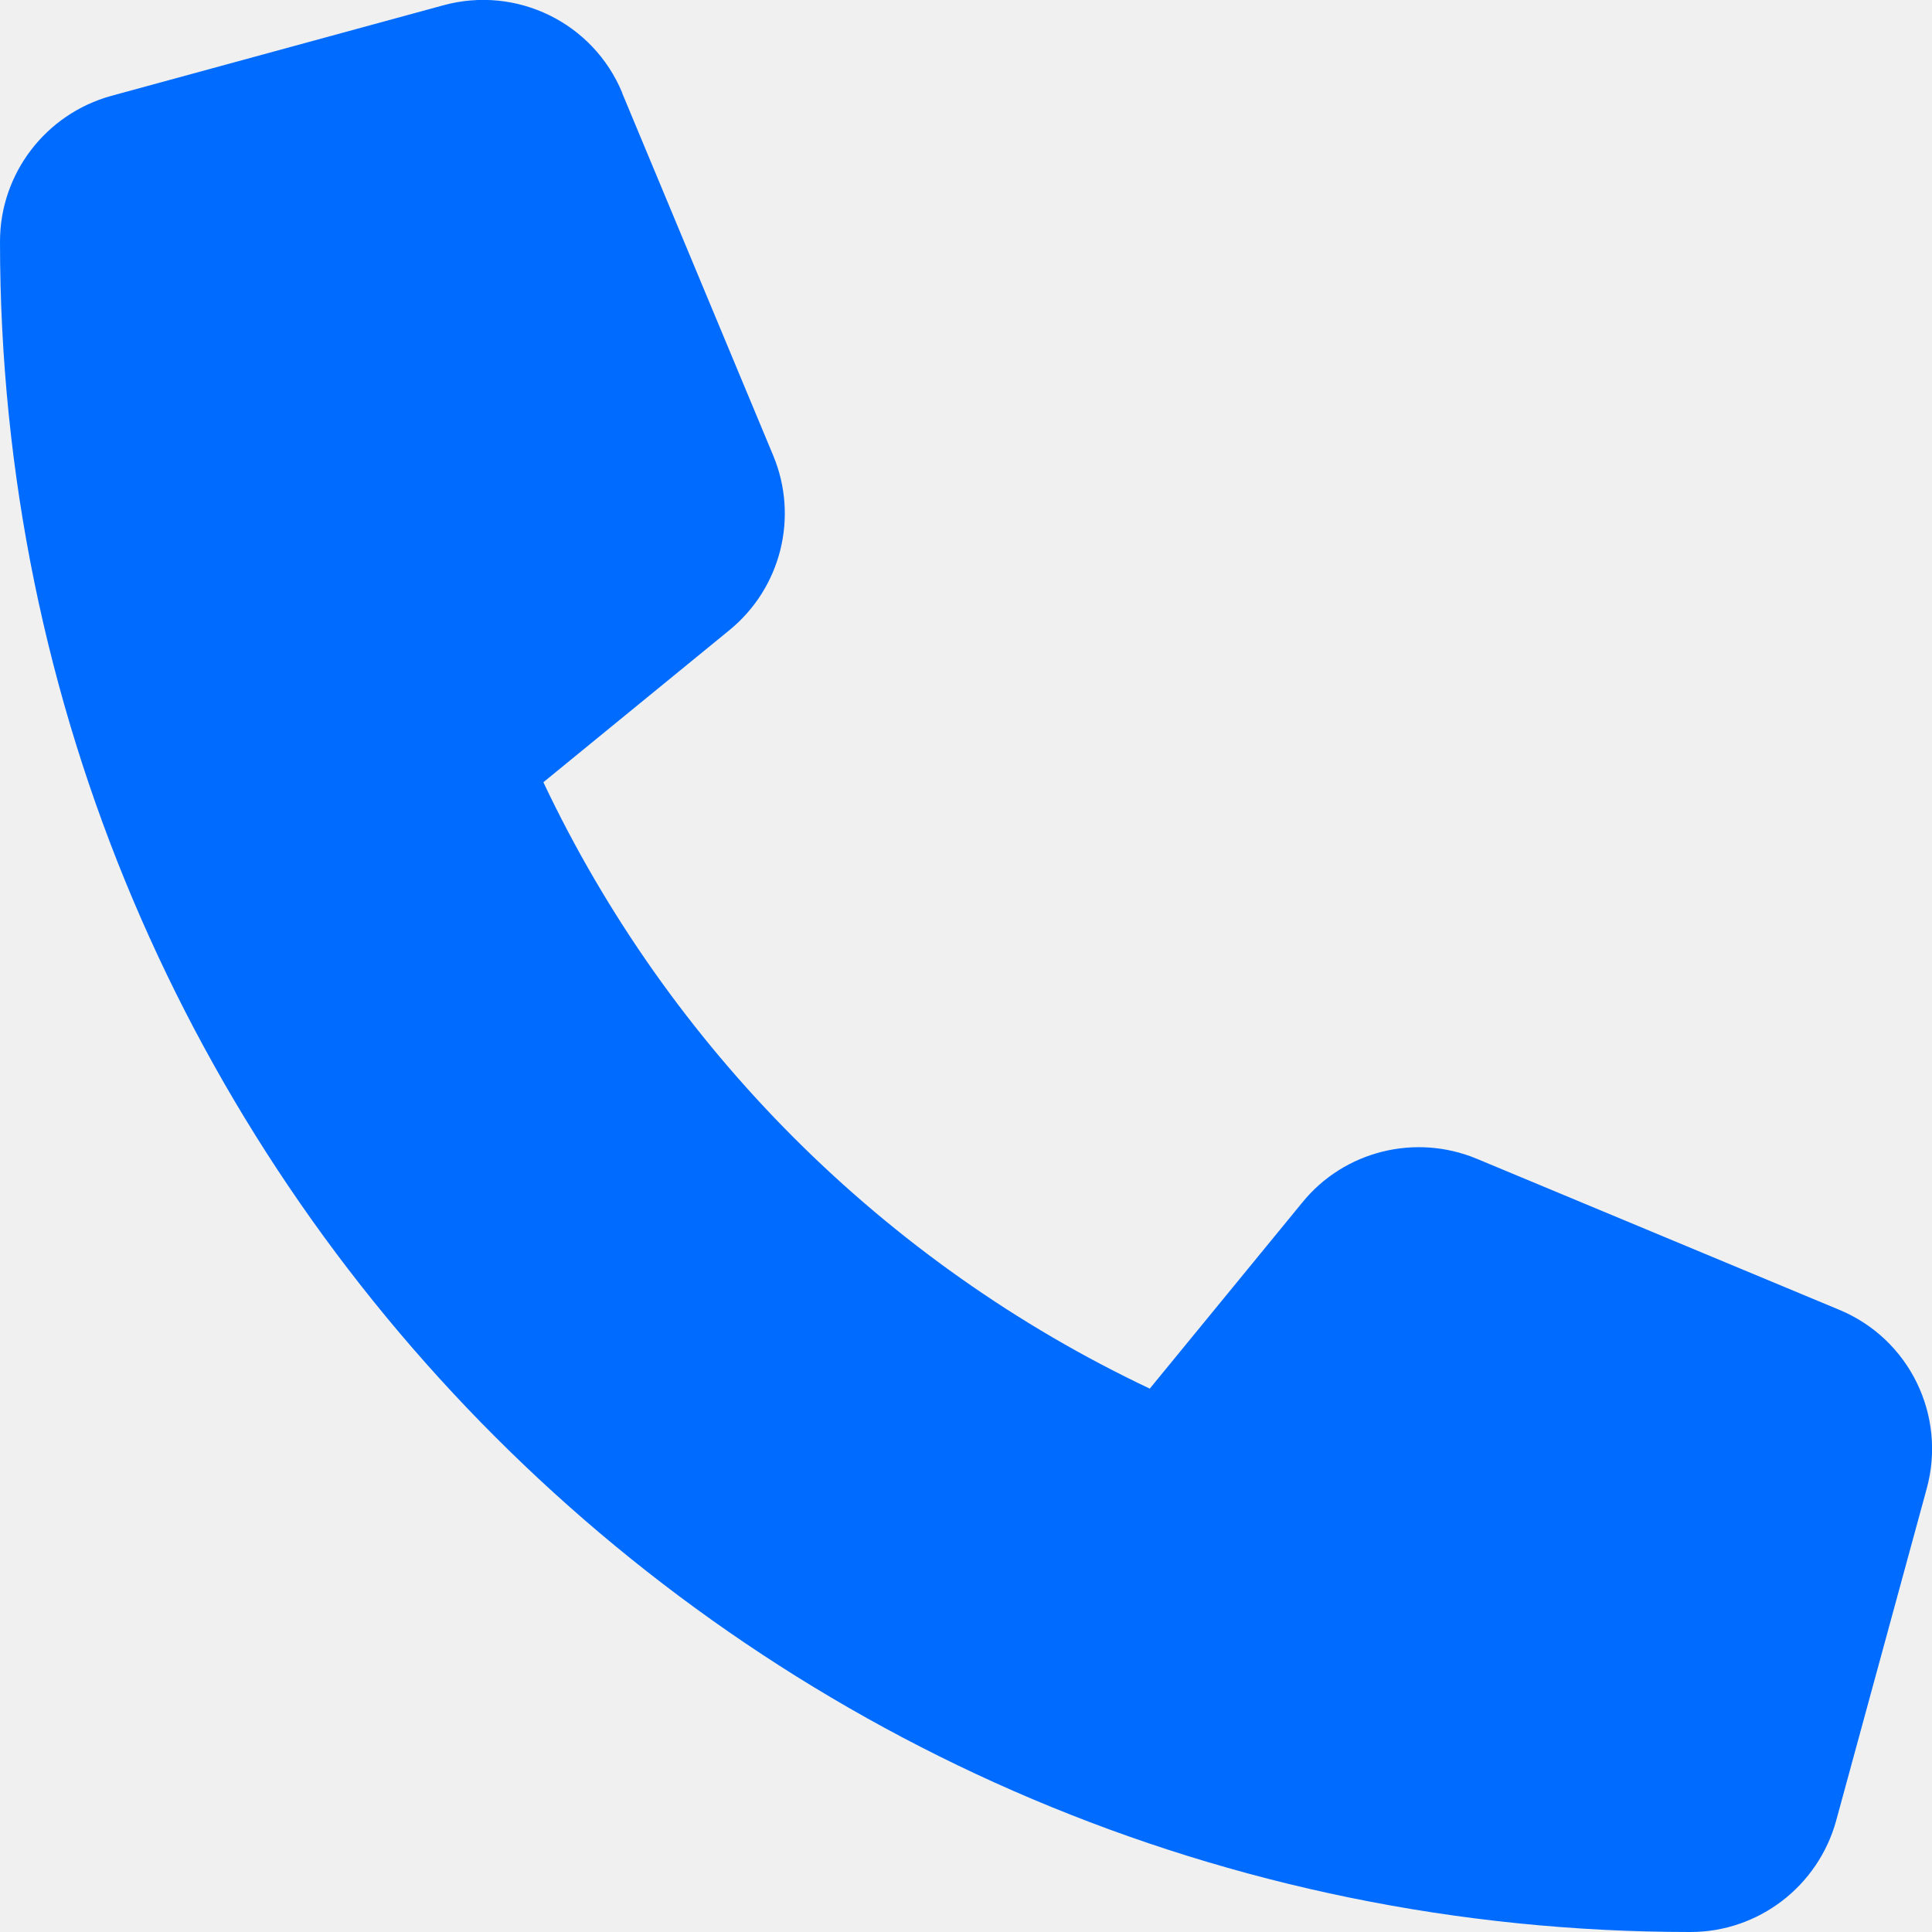
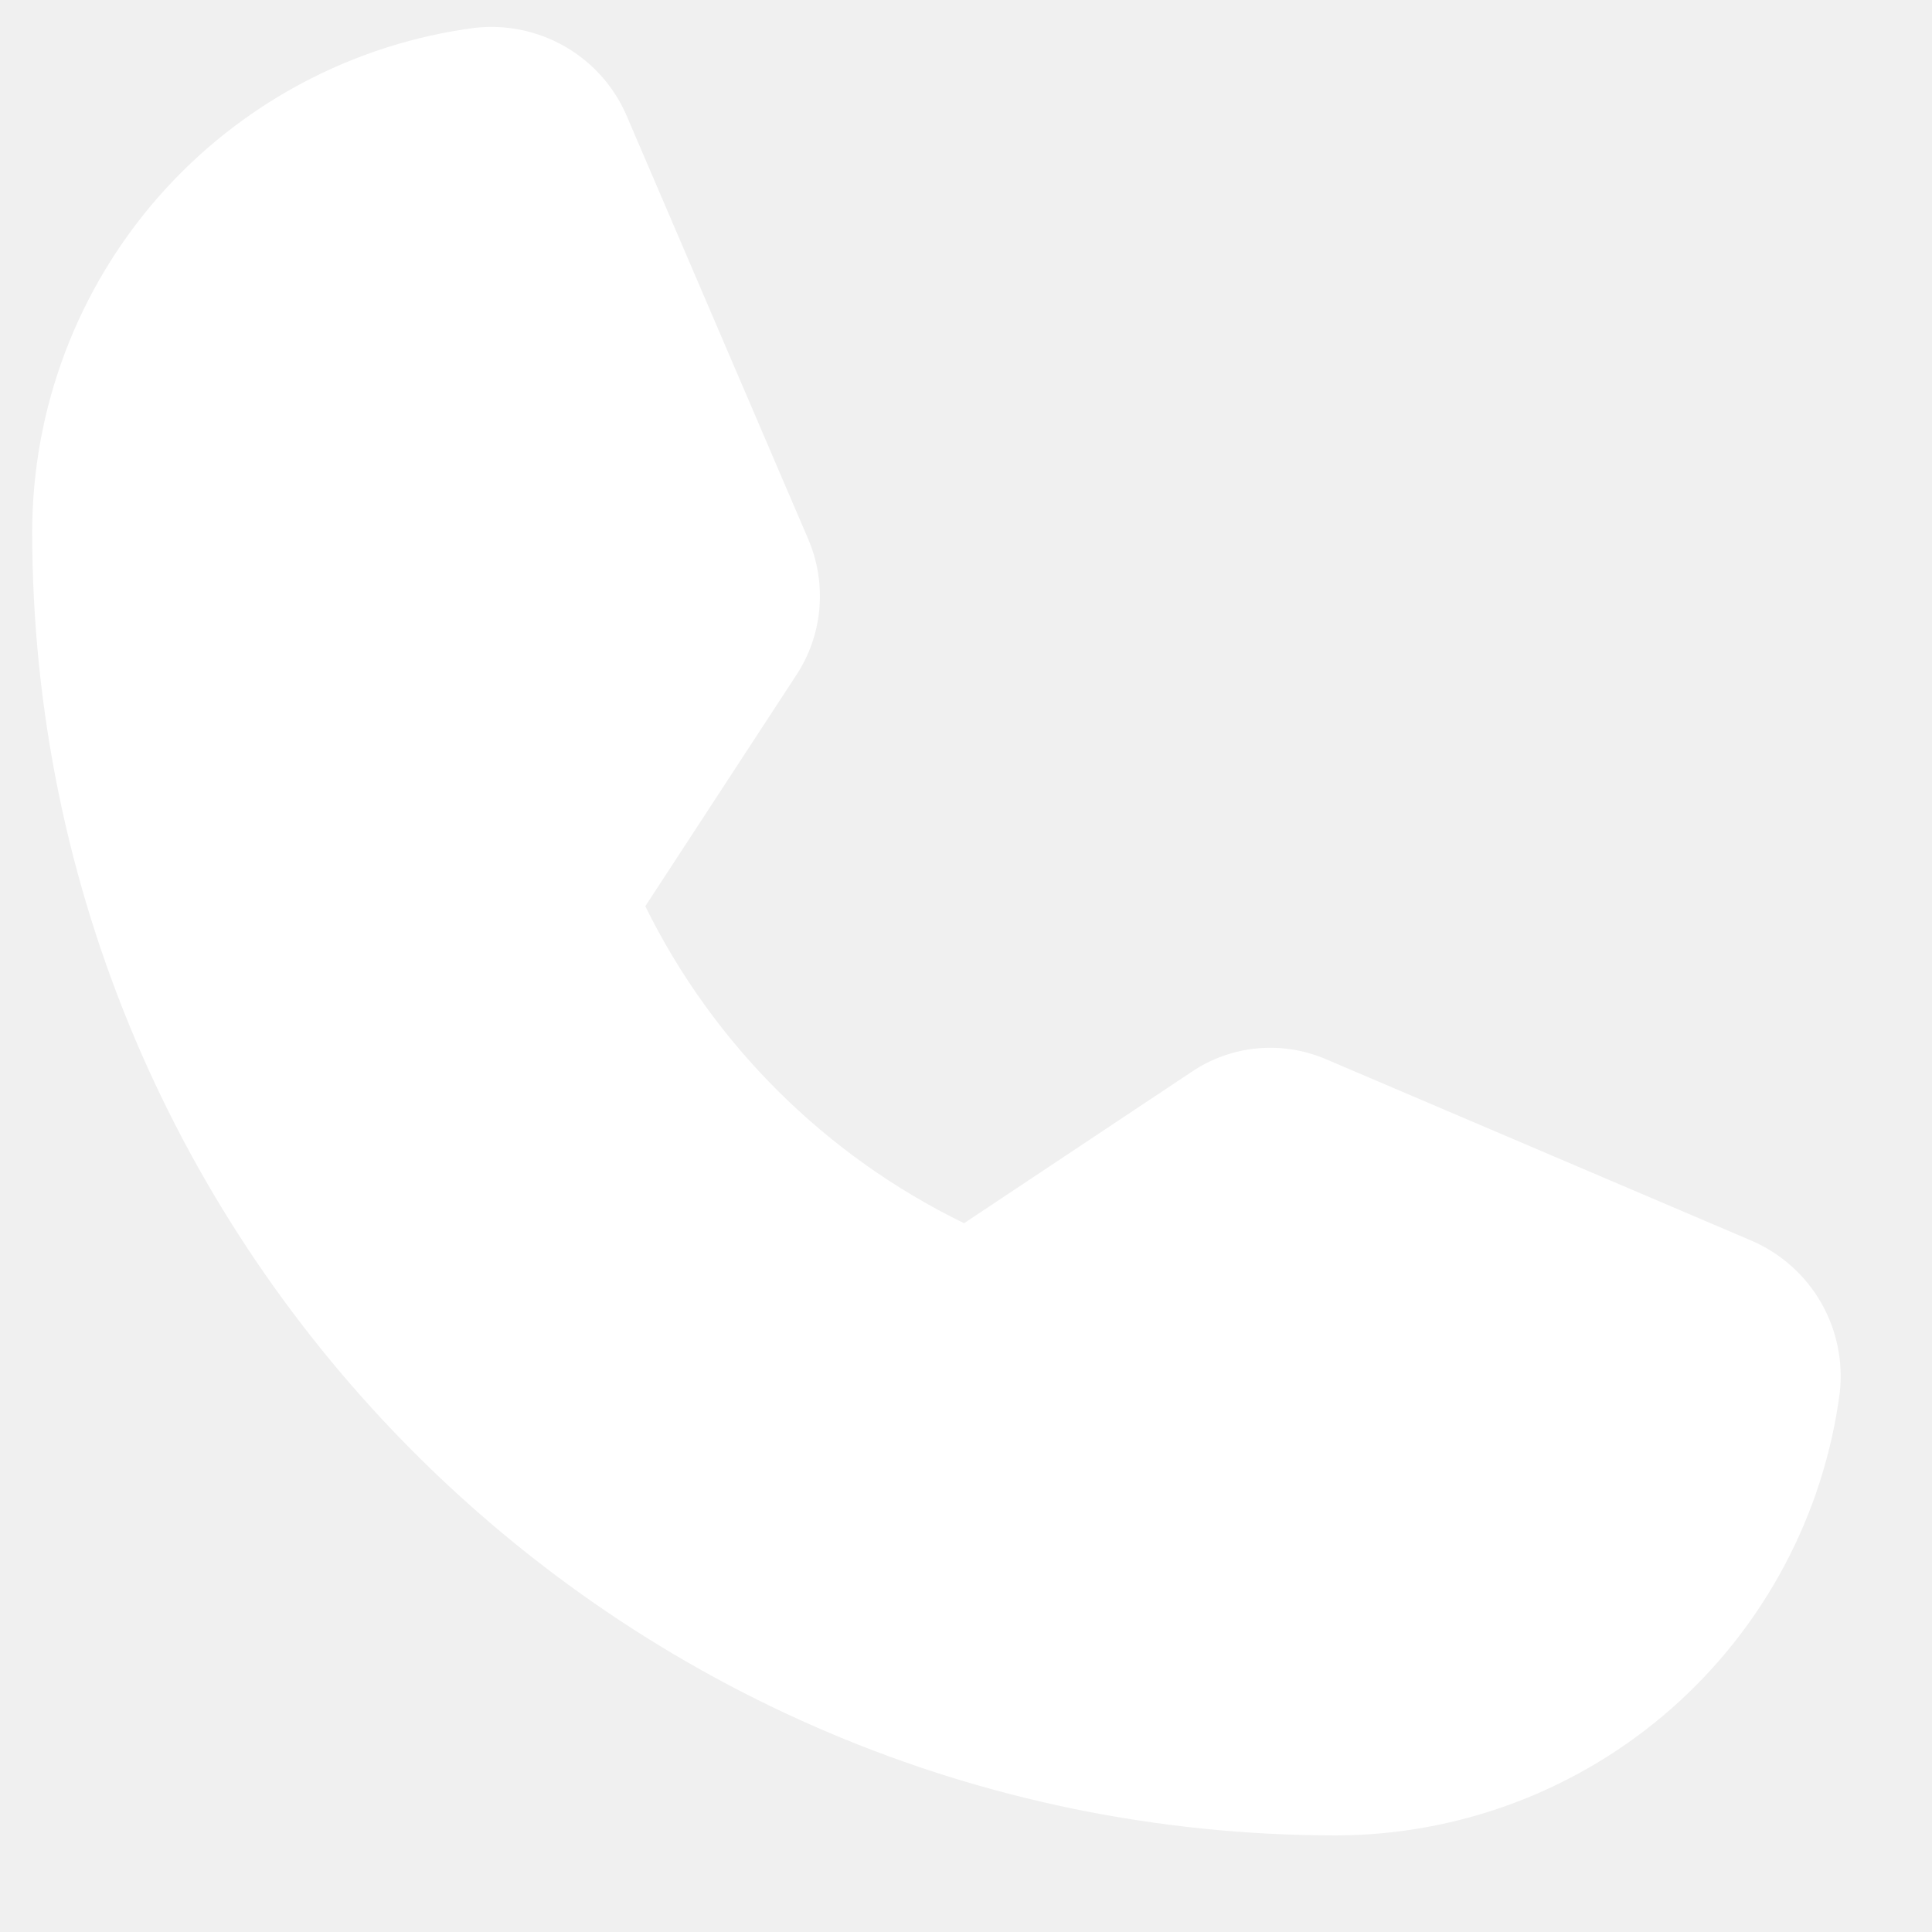
- <svg xmlns="http://www.w3.org/2000/svg" viewBox="0 0 512 512">
-   <path d="M164.9 24.6c-7.7-18.6-28-28.5-47.4-23.2l-88 24C12.1 30.2 0 46 0 64C0 311.4 200.6 512 448 512c18 0 33.8-12.1 38.6-29.5l24-88c5.3-19.4-4.6-39.7-23.2-47.4l-96-40c-16.3-6.8-35.2-2.1-46.3 11.6L304.7 368C234.3 334.7 177.3 277.7 144 207.3L193.3 167c13.7-11.2 18.4-30 11.6-46.3l-40-96z" fill="#006cff" />
+ <svg xmlns="http://www.w3.org/2000/svg" width="15" height="15" viewBox="0 0 15 15" fill="none">
+   <path d="M13.609 9.637L10.312 8.231C10.142 8.155 9.955 8.123 9.769 8.139C9.583 8.155 9.405 8.218 9.25 8.323L7.485 9.497C6.41 8.974 5.539 8.109 5.01 7.036L6.177 5.25C6.281 5.095 6.344 4.917 6.361 4.732C6.378 4.546 6.349 4.359 6.276 4.188L4.862 0.891C4.764 0.668 4.597 0.482 4.386 0.361C4.175 0.24 3.93 0.189 3.688 0.216C2.739 0.34 1.867 0.805 1.234 1.524C0.602 2.243 0.252 3.167 0.25 4.125C0.25 9.708 4.792 14.25 10.375 14.25C11.333 14.248 12.257 13.898 12.976 13.266C13.695 12.633 14.16 11.761 14.284 10.812C14.311 10.57 14.26 10.325 14.139 10.114C14.018 9.903 13.832 9.736 13.609 9.637Z" fill="white" />
</svg>
